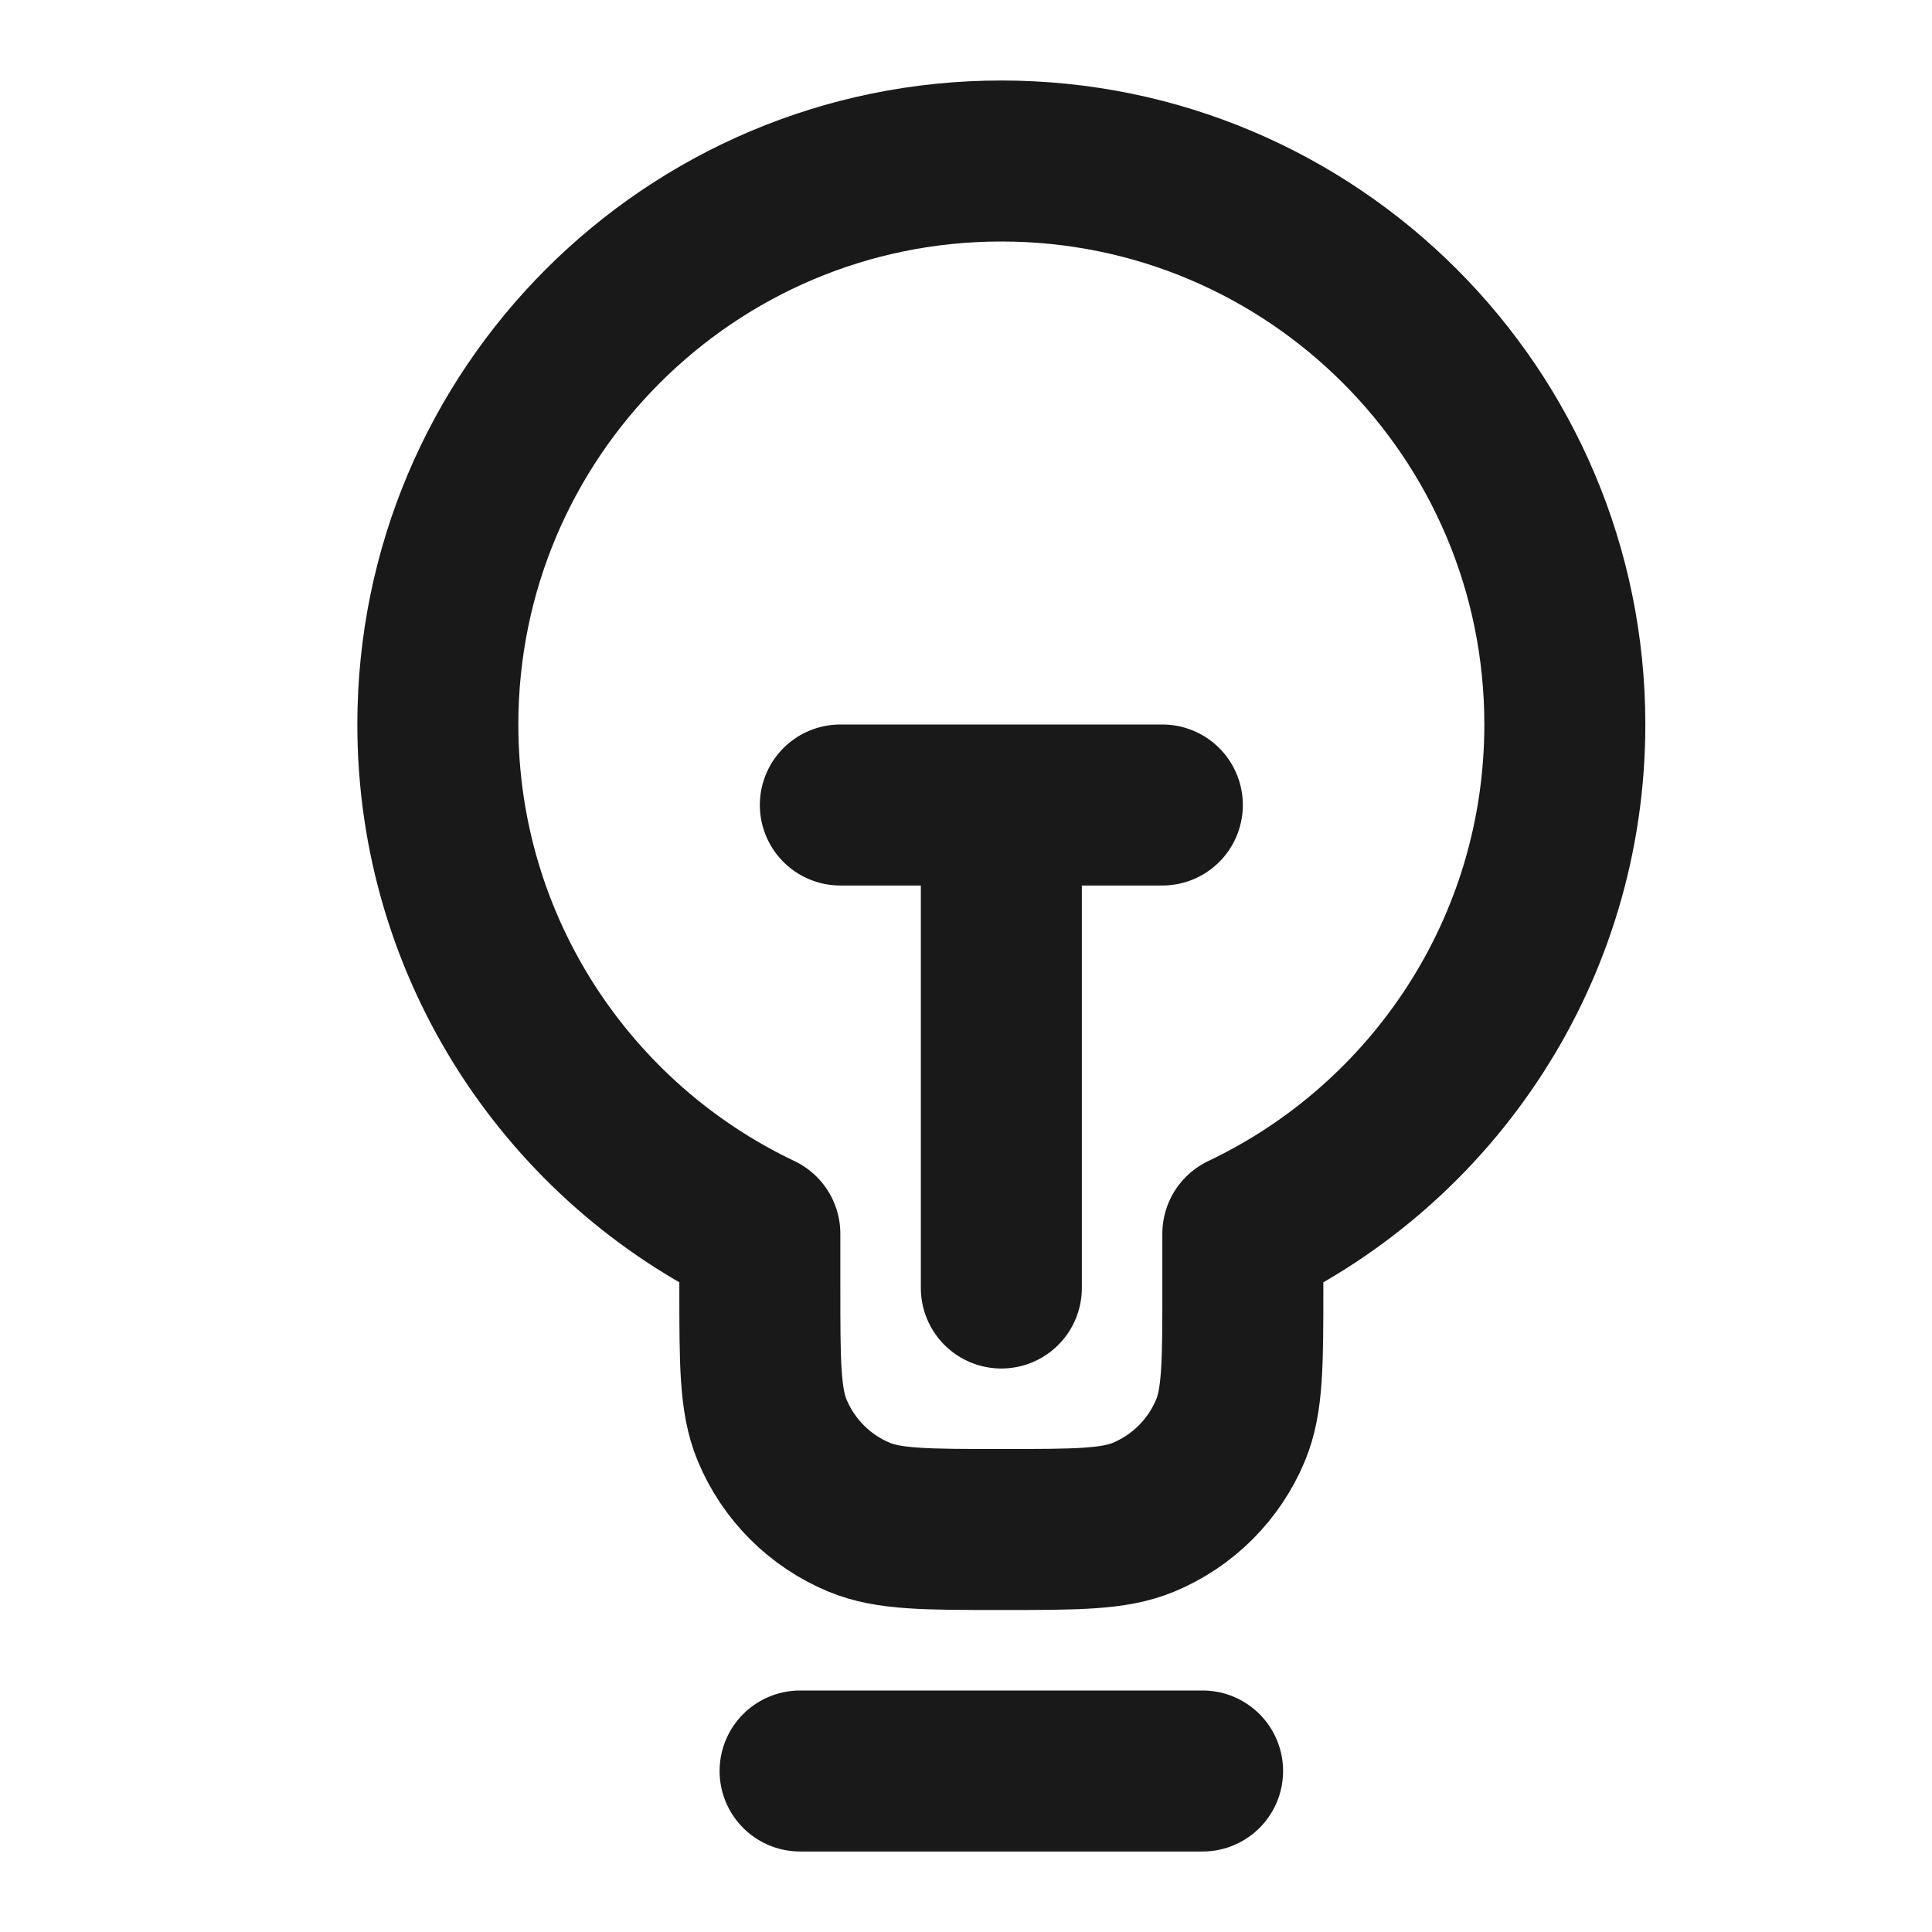
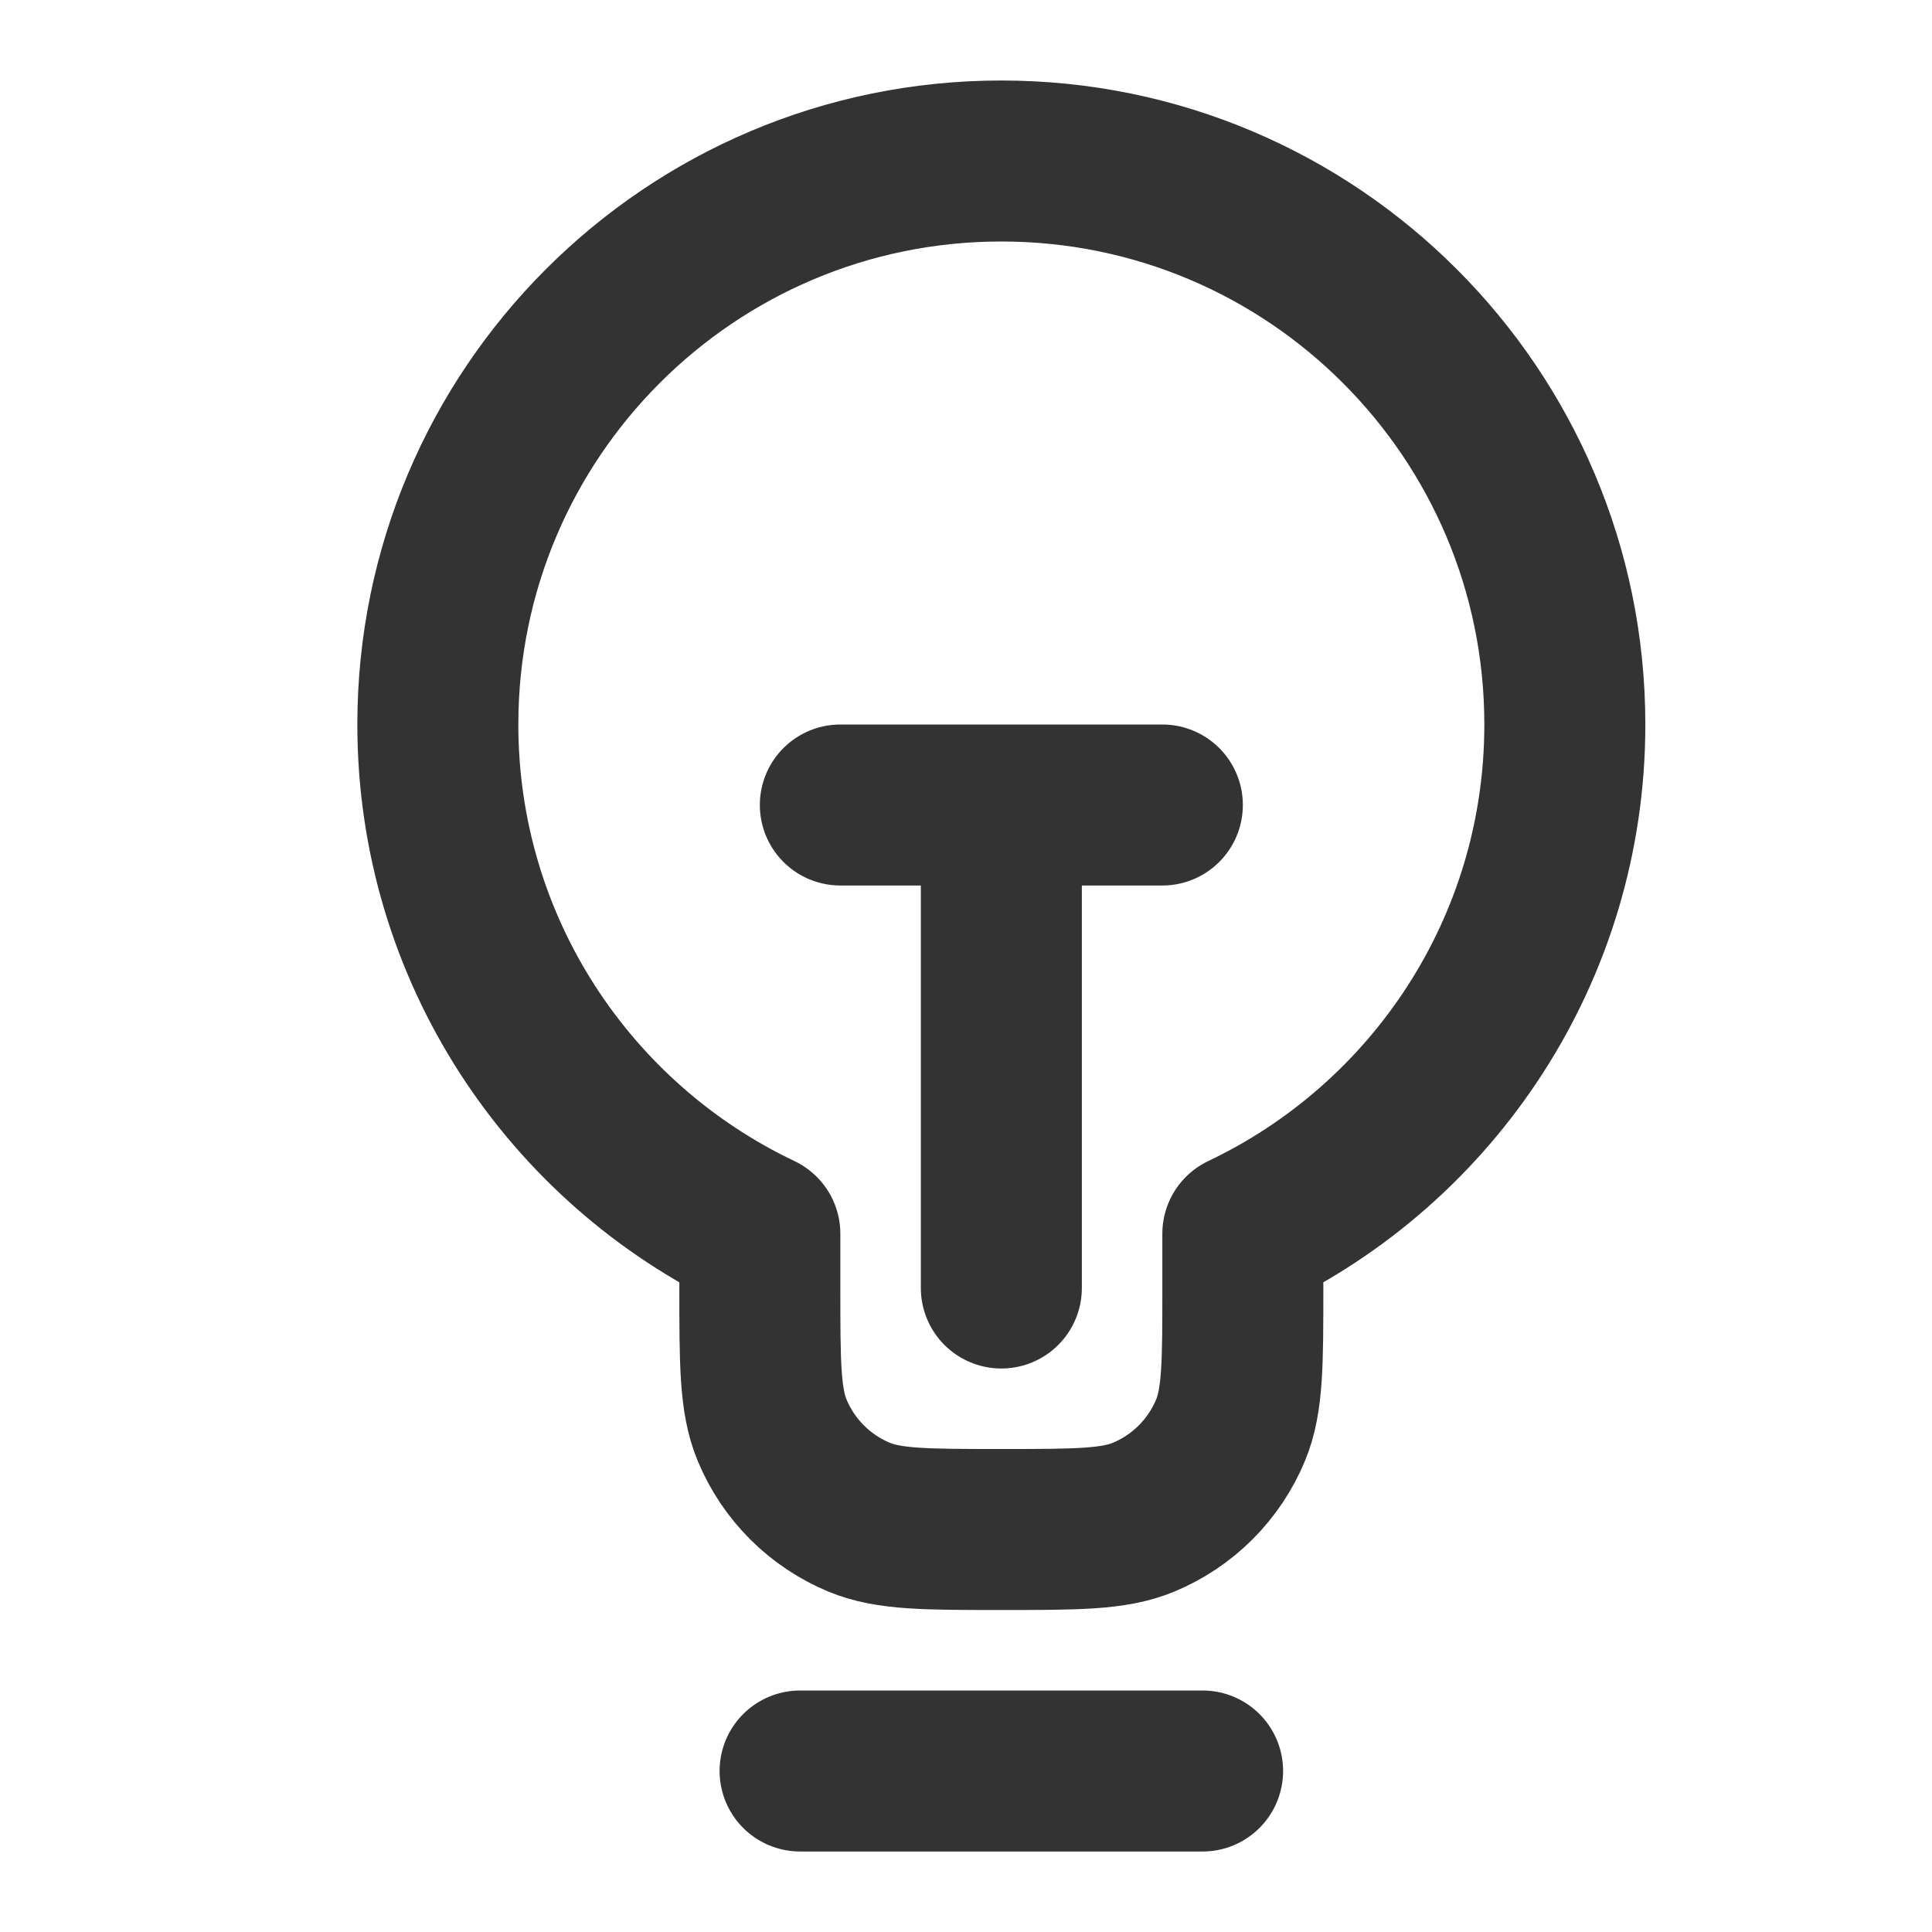
<svg xmlns="http://www.w3.org/2000/svg" width="24" height="24" viewBox="0 0 24 24" fill="none">
  <mask id="mask0_5432_1749" style="mask-type:alpha" maskUnits="userSpaceOnUse" x="4" y="1" width="17" height="22">
    <path d="M9.939 22H14.939M10.439 10H14.439M12.439 10L12.439 16M15.439 15.326C17.804 14.203 19.439 11.792 19.439 9C19.439 5.134 16.305 2 12.439 2C8.573 2 5.439 5.134 5.439 9C5.439 11.792 7.074 14.203 9.439 15.326V16C9.439 16.932 9.439 17.398 9.591 17.765C9.794 18.255 10.184 18.645 10.674 18.848C11.041 19 11.507 19 12.439 19C13.371 19 13.837 19 14.204 18.848C14.694 18.645 15.084 18.255 15.287 17.765C15.439 17.398 15.439 16.932 15.439 16V15.326Z" stroke="#6C7E9D" stroke-width="2" stroke-linecap="round" stroke-linejoin="round" />
  </mask>
  <g mask="url(#mask0_5432_1749)">
-     <rect width="24" height="24" fill="currentColor" fill-opacity="0.9" />
+     <rect width="24" height="24" fill="currentColor" fill-opacity="0.8" />
  </g>
</svg>
